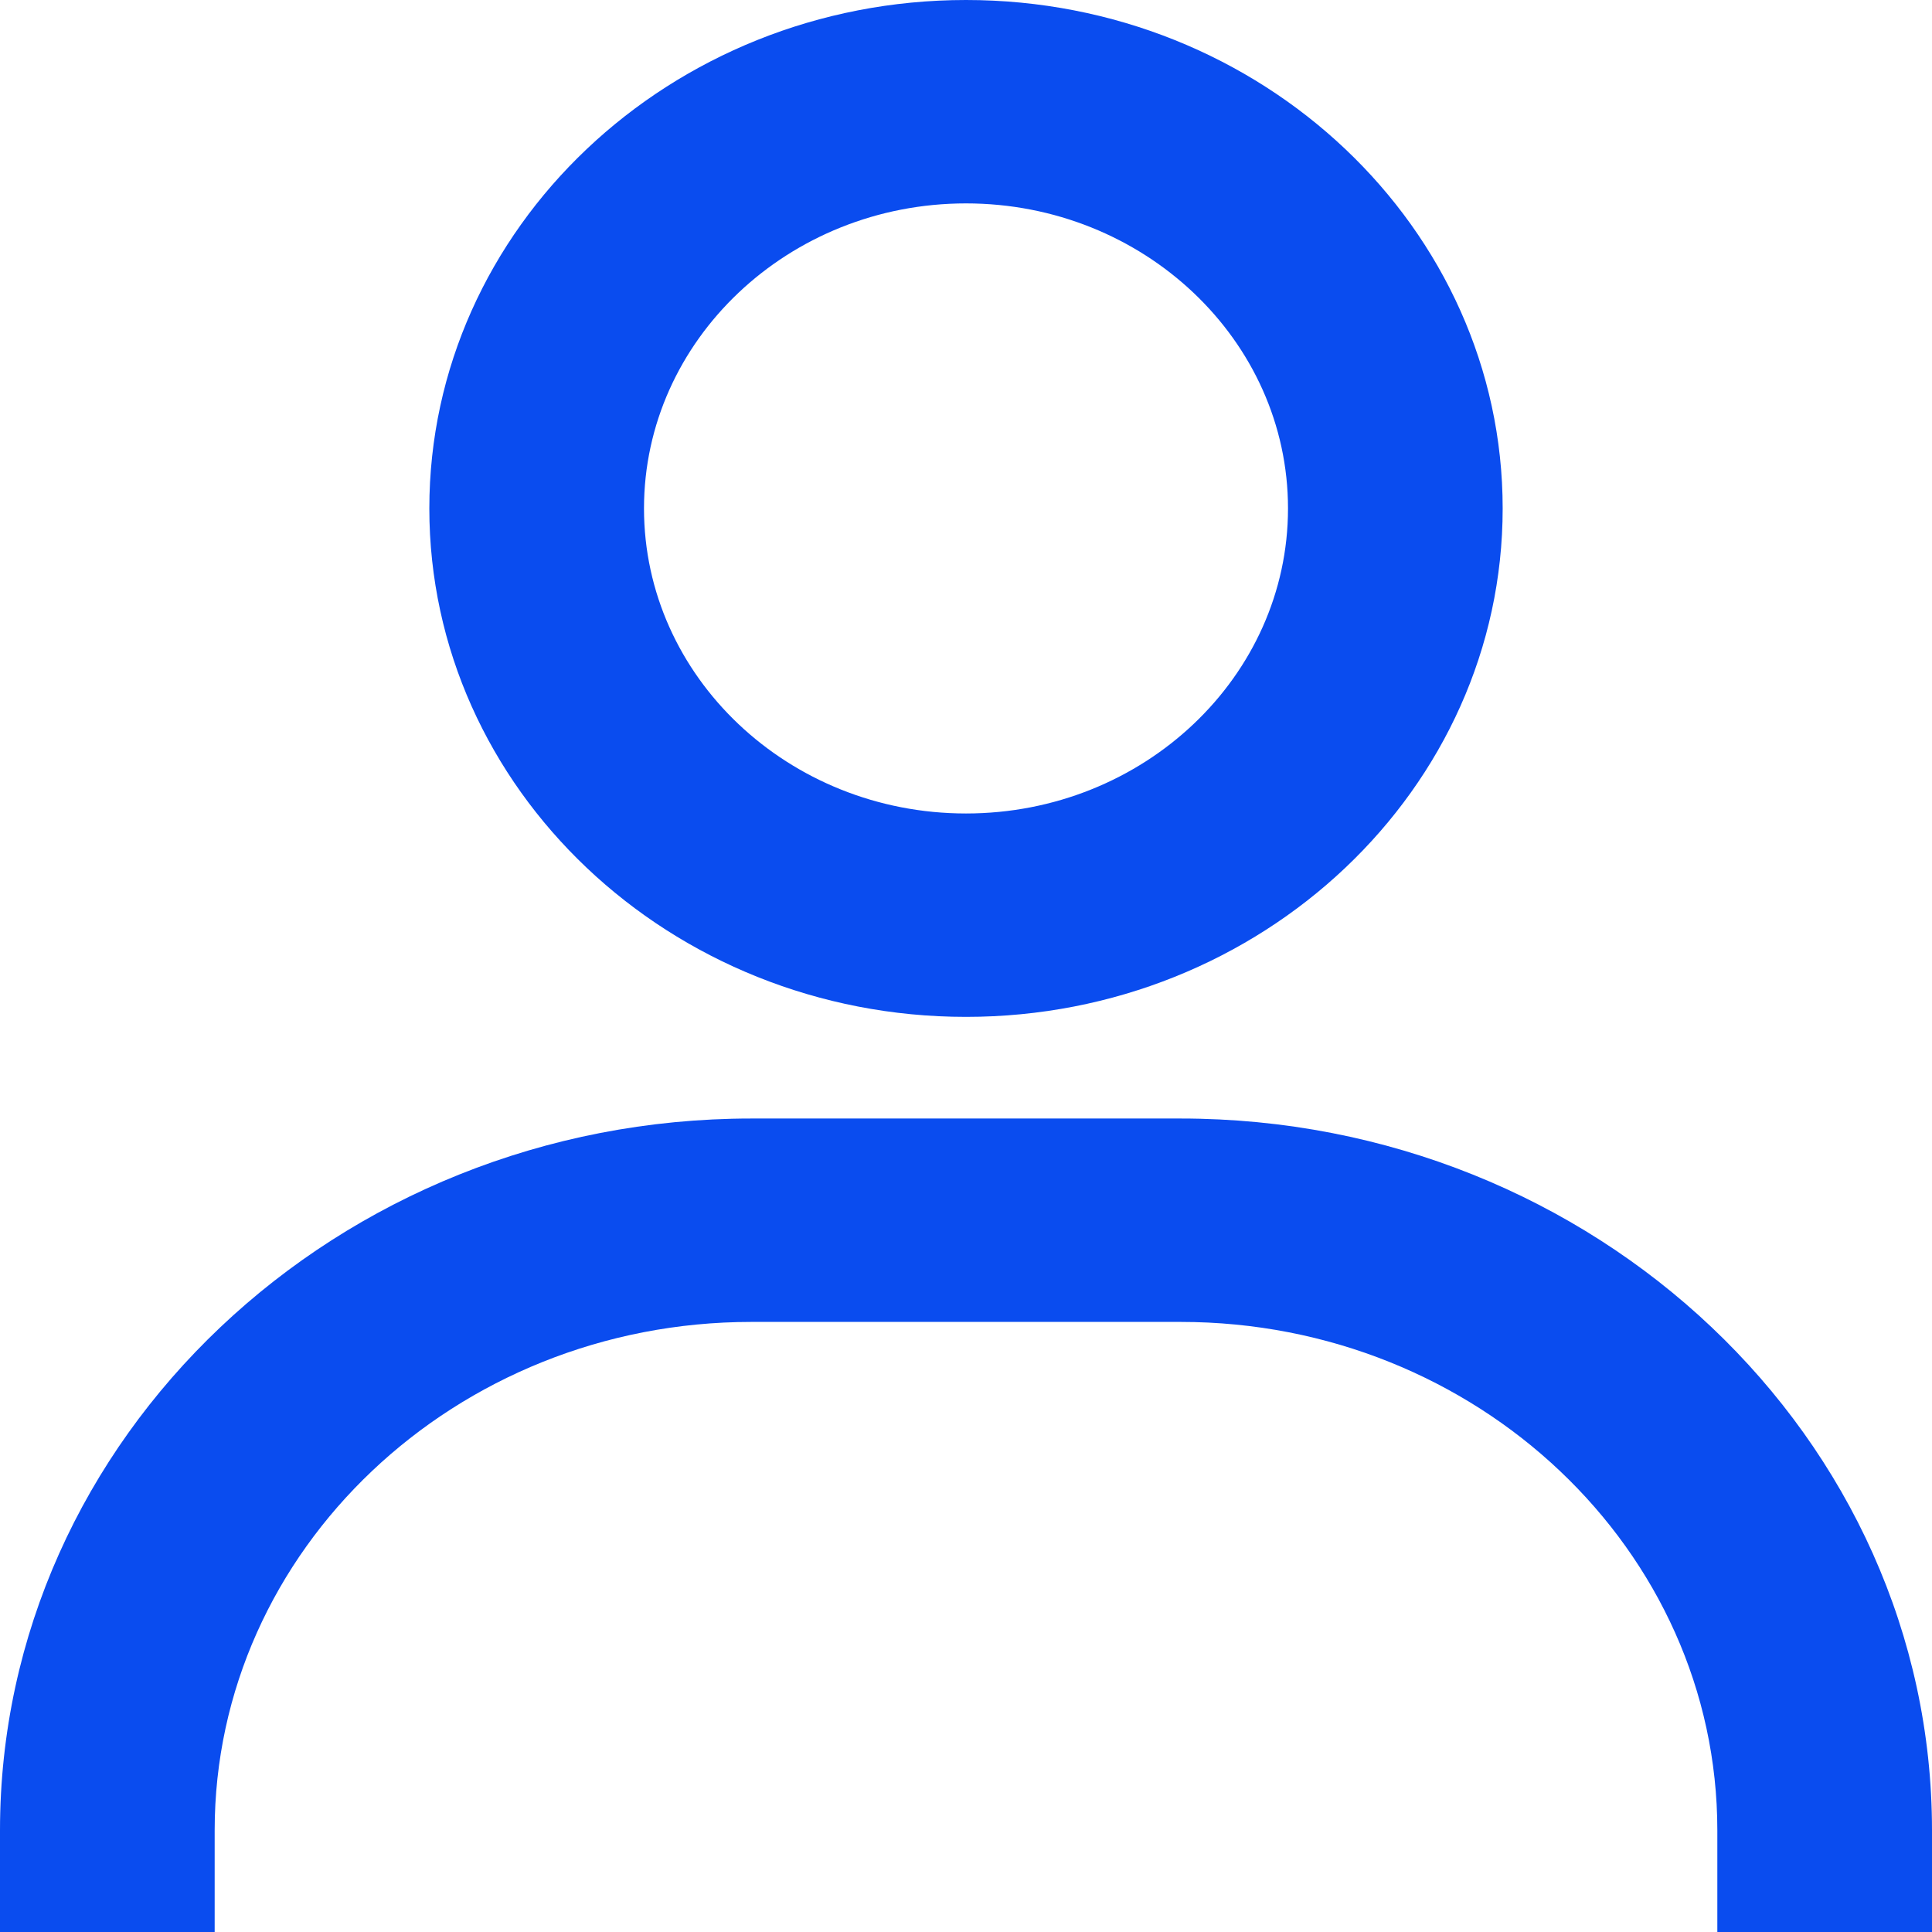
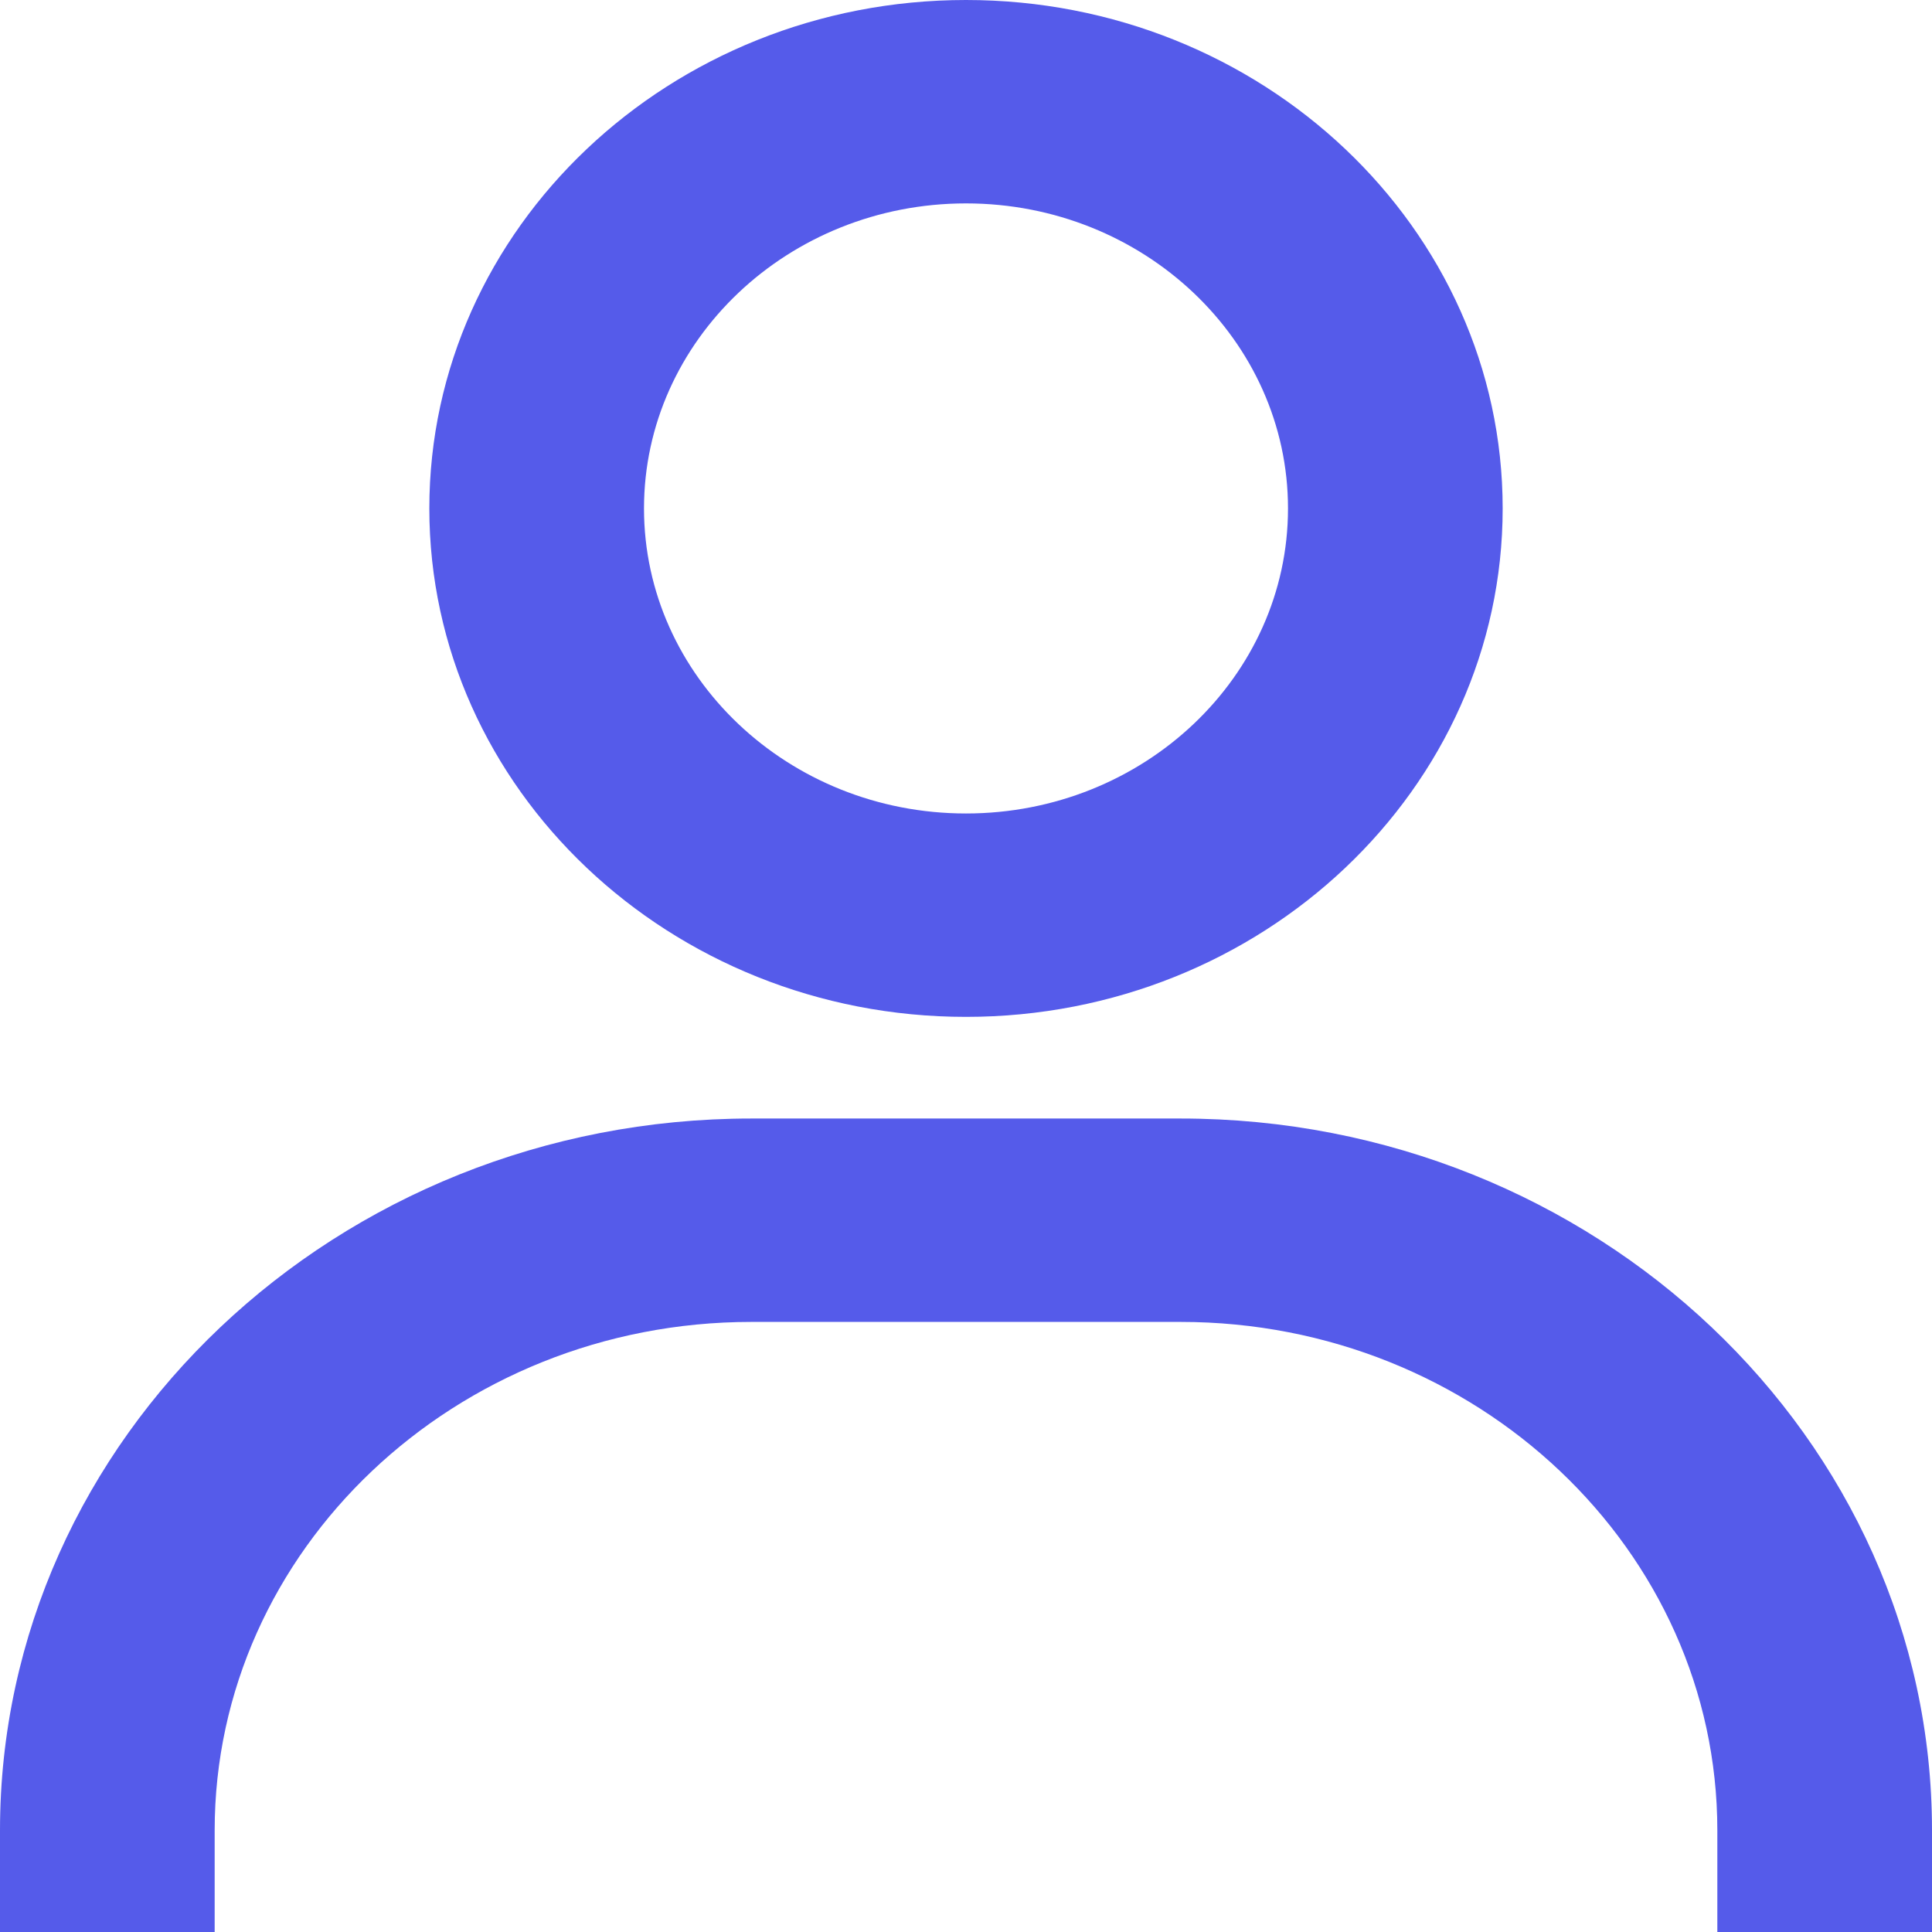
<svg xmlns="http://www.w3.org/2000/svg" width="18" height="18" viewBox="0 0 18 18" fill="none">
-   <path d="M9 0C6.243 0 4 2.125 4 4.737C4 7.349 6.243 9.474 9 9.474C11.757 9.474 14 7.349 14 4.737C14 2.125 11.757 0 9 0ZM9 7.579C7.346 7.579 6 6.304 6 4.737C6 3.17 7.346 1.895 9 1.895C10.654 1.895 12 3.17 12 4.737C12 6.304 10.654 7.579 9 7.579ZM18 18V17.053C18 13.397 14.859 10.421 11 10.421H7C3.14 10.421 0 13.397 0 17.053V18H2V17.053C2 14.441 4.243 12.316 7 12.316H11C13.757 12.316 16 14.441 16 17.053V18H18Z" fill="#0A4CEF" />
+   <path d="M9 0C6.243 0 4 2.125 4 4.737C4 7.349 6.243 9.474 9 9.474C11.757 9.474 14 7.349 14 4.737C14 2.125 11.757 0 9 0ZM9 7.579C7.346 7.579 6 6.304 6 4.737C6 3.17 7.346 1.895 9 1.895C10.654 1.895 12 3.17 12 4.737C12 6.304 10.654 7.579 9 7.579ZM18 18V17.053C18 13.397 14.859 10.421 11 10.421H7C3.14 10.421 0 13.397 0 17.053V18H2V17.053C2 14.441 4.243 12.316 7 12.316H11C13.757 12.316 16 14.441 16 17.053V18H18Z" fill="#555BEA" />
</svg>
